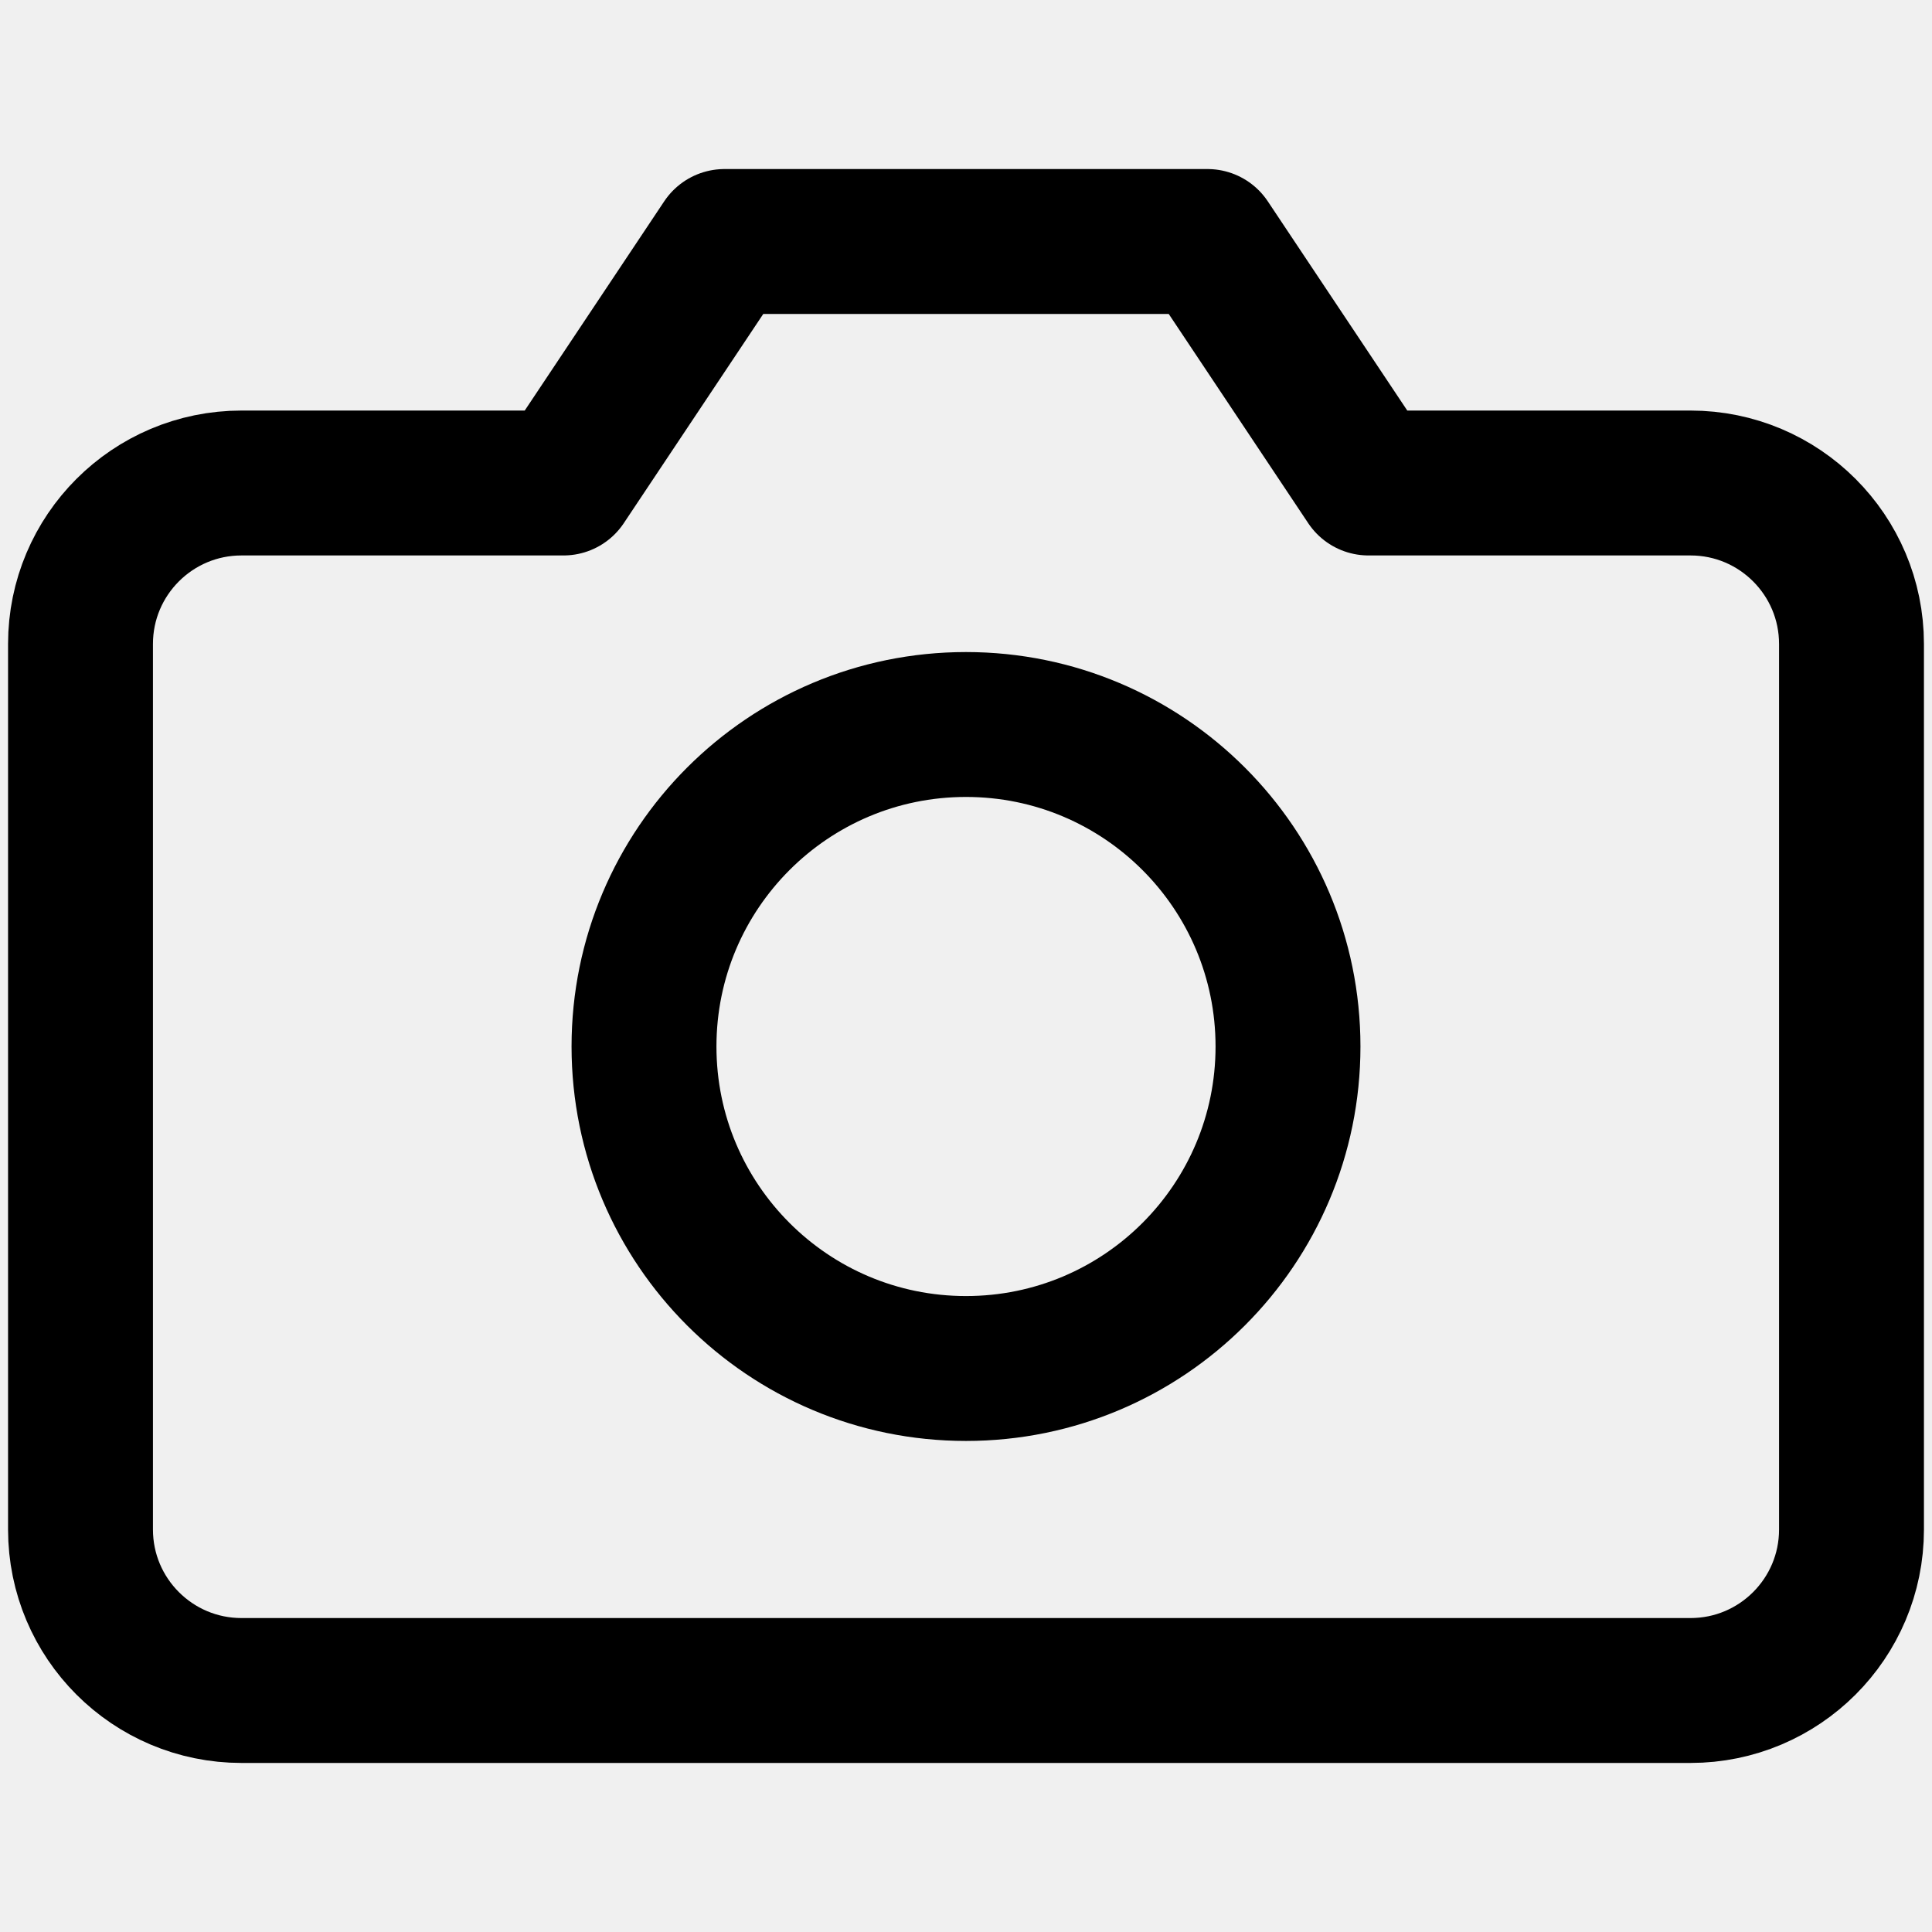
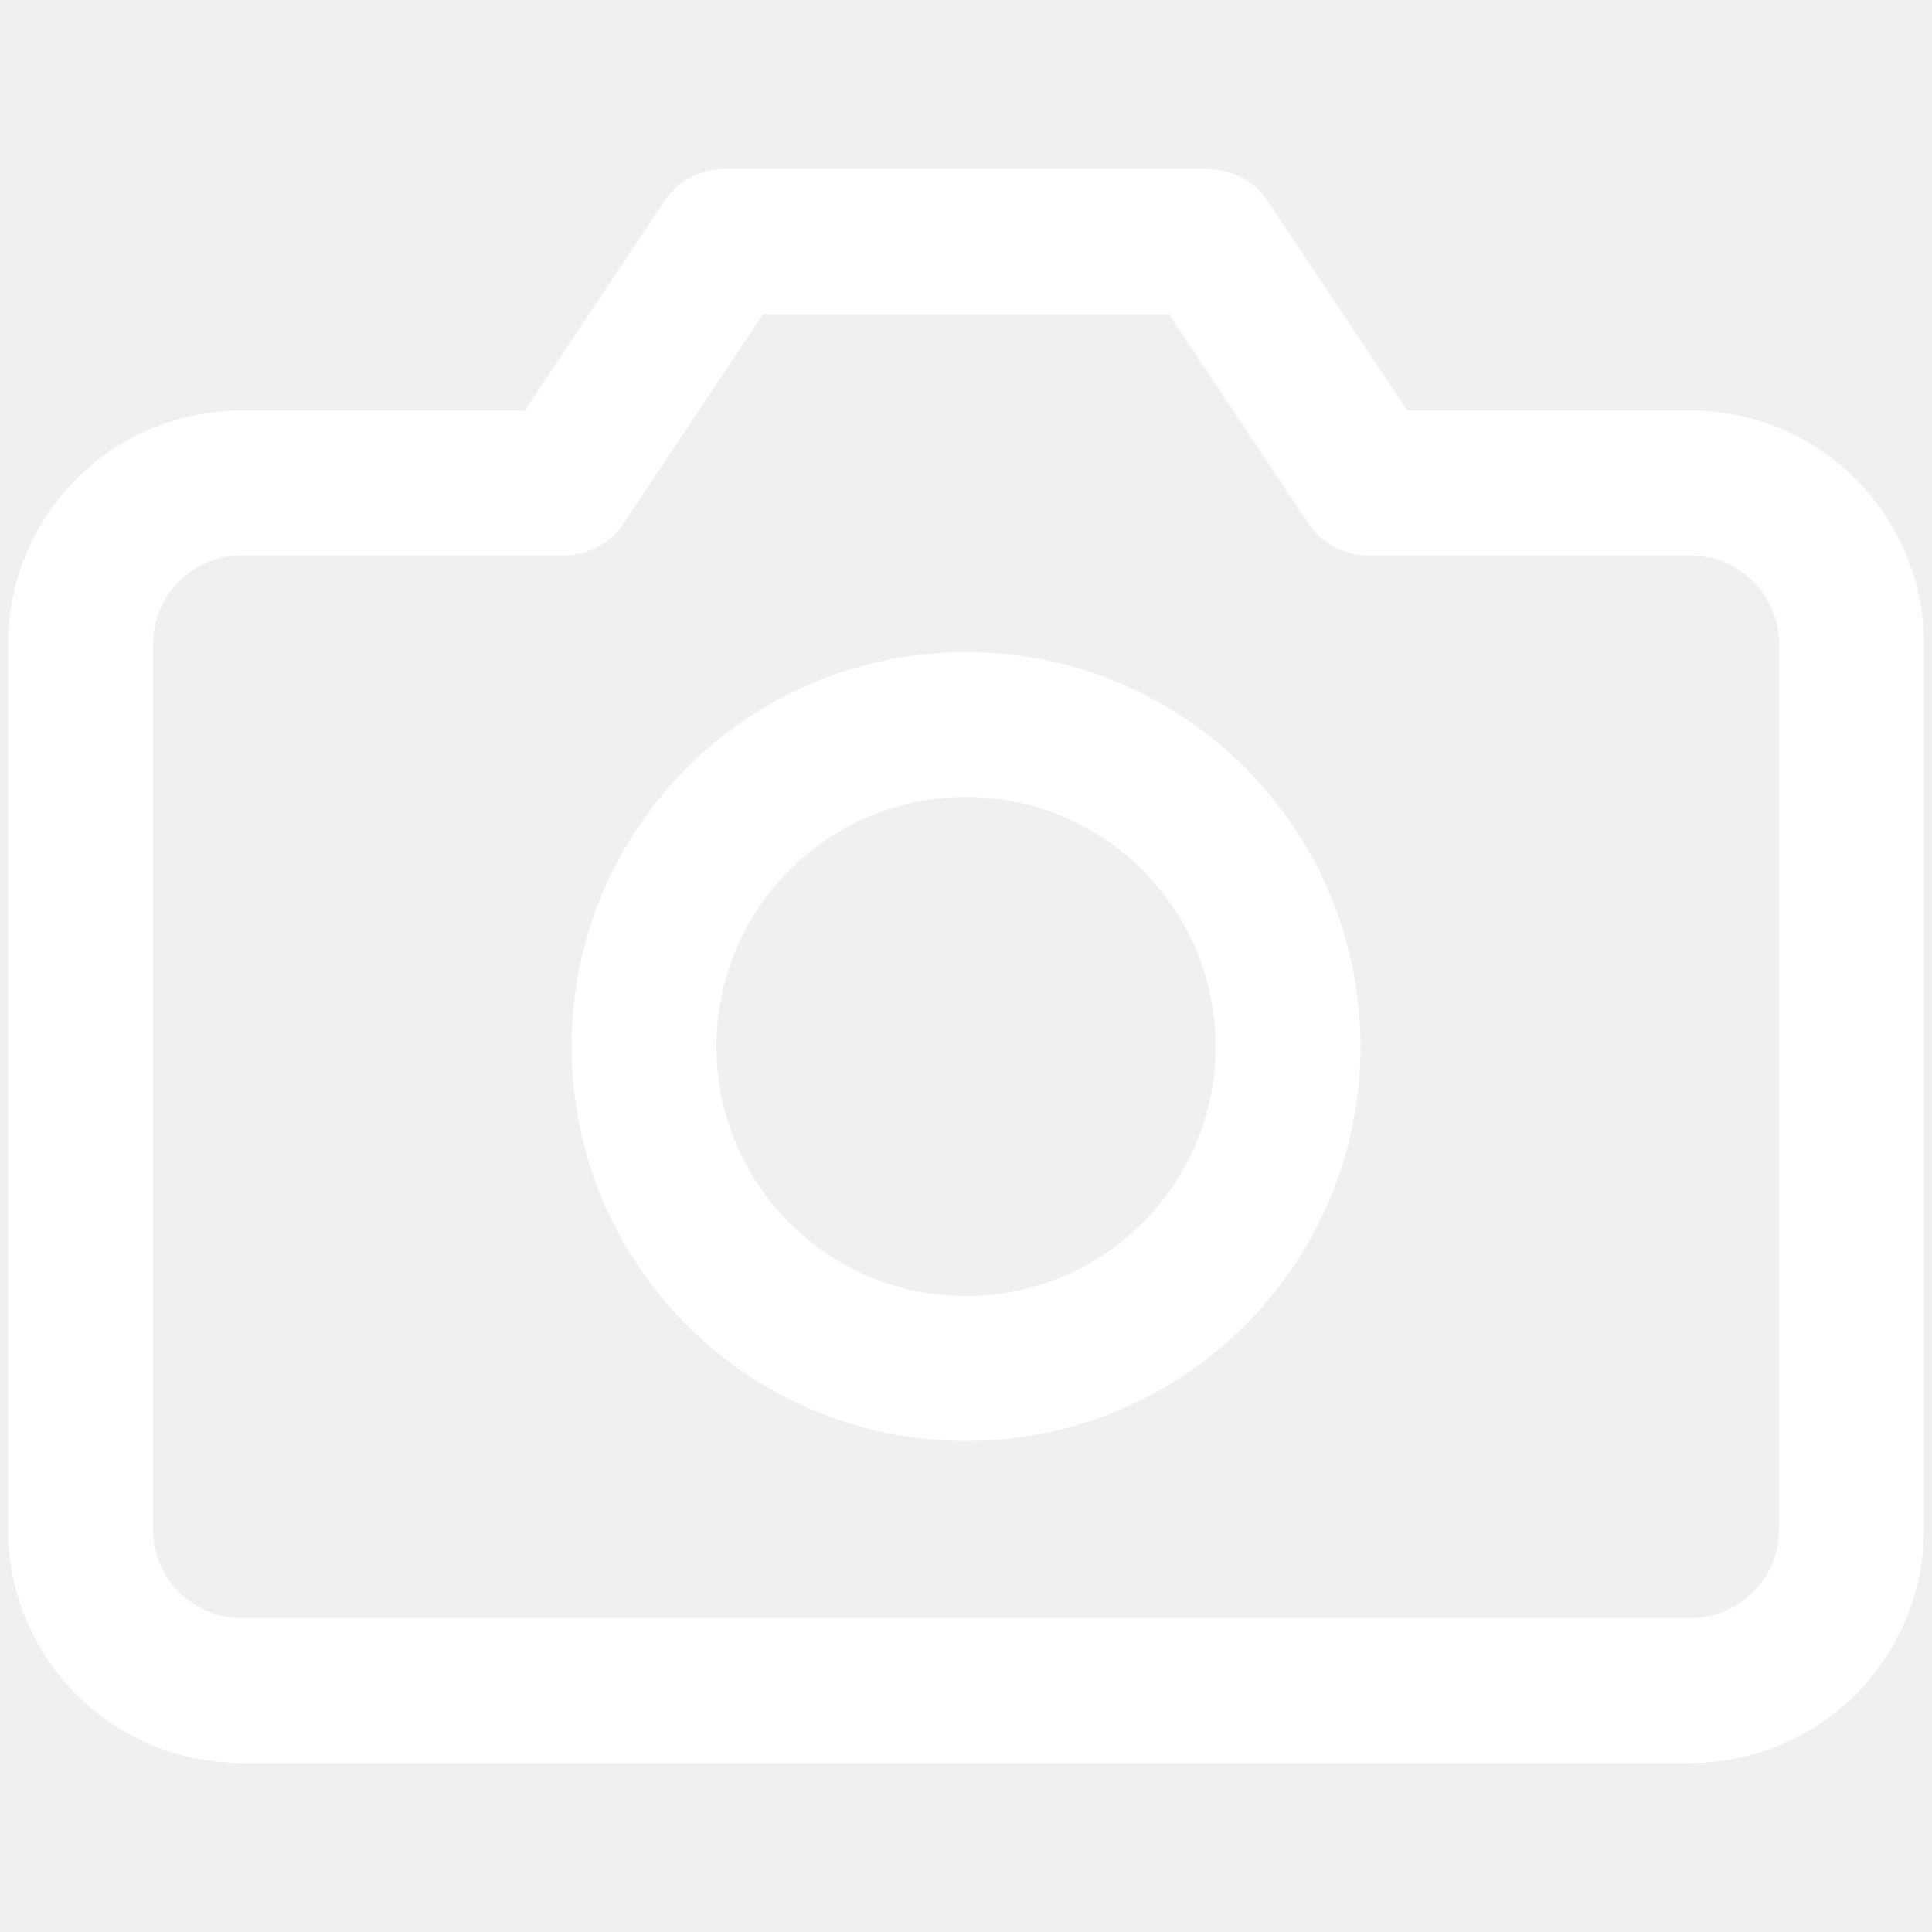
- <svg xmlns="http://www.w3.org/2000/svg" viewBox="0 0 24 24" width="24" height="24" fill="none" stroke="currentColor" stroke-width="1.8" stroke-linecap="round" stroke-linejoin="round">
+ <svg xmlns="http://www.w3.org/2000/svg" viewBox="0 0 24 24" width="24" height="24" fill="none" stroke="#FFFFFF" stroke-width="1.8" stroke-linecap="round" stroke-linejoin="round">
  <path d="M23 19a2 2 0 0 1-2 2H3a2 2 0 0 1-2-2V8a2 2 0 0 1 2-2h4l2-3h6l2 3h4a2 2 0 0 1 2 2z" />
  <circle cx="12" cy="13" r="4" />
</svg>
